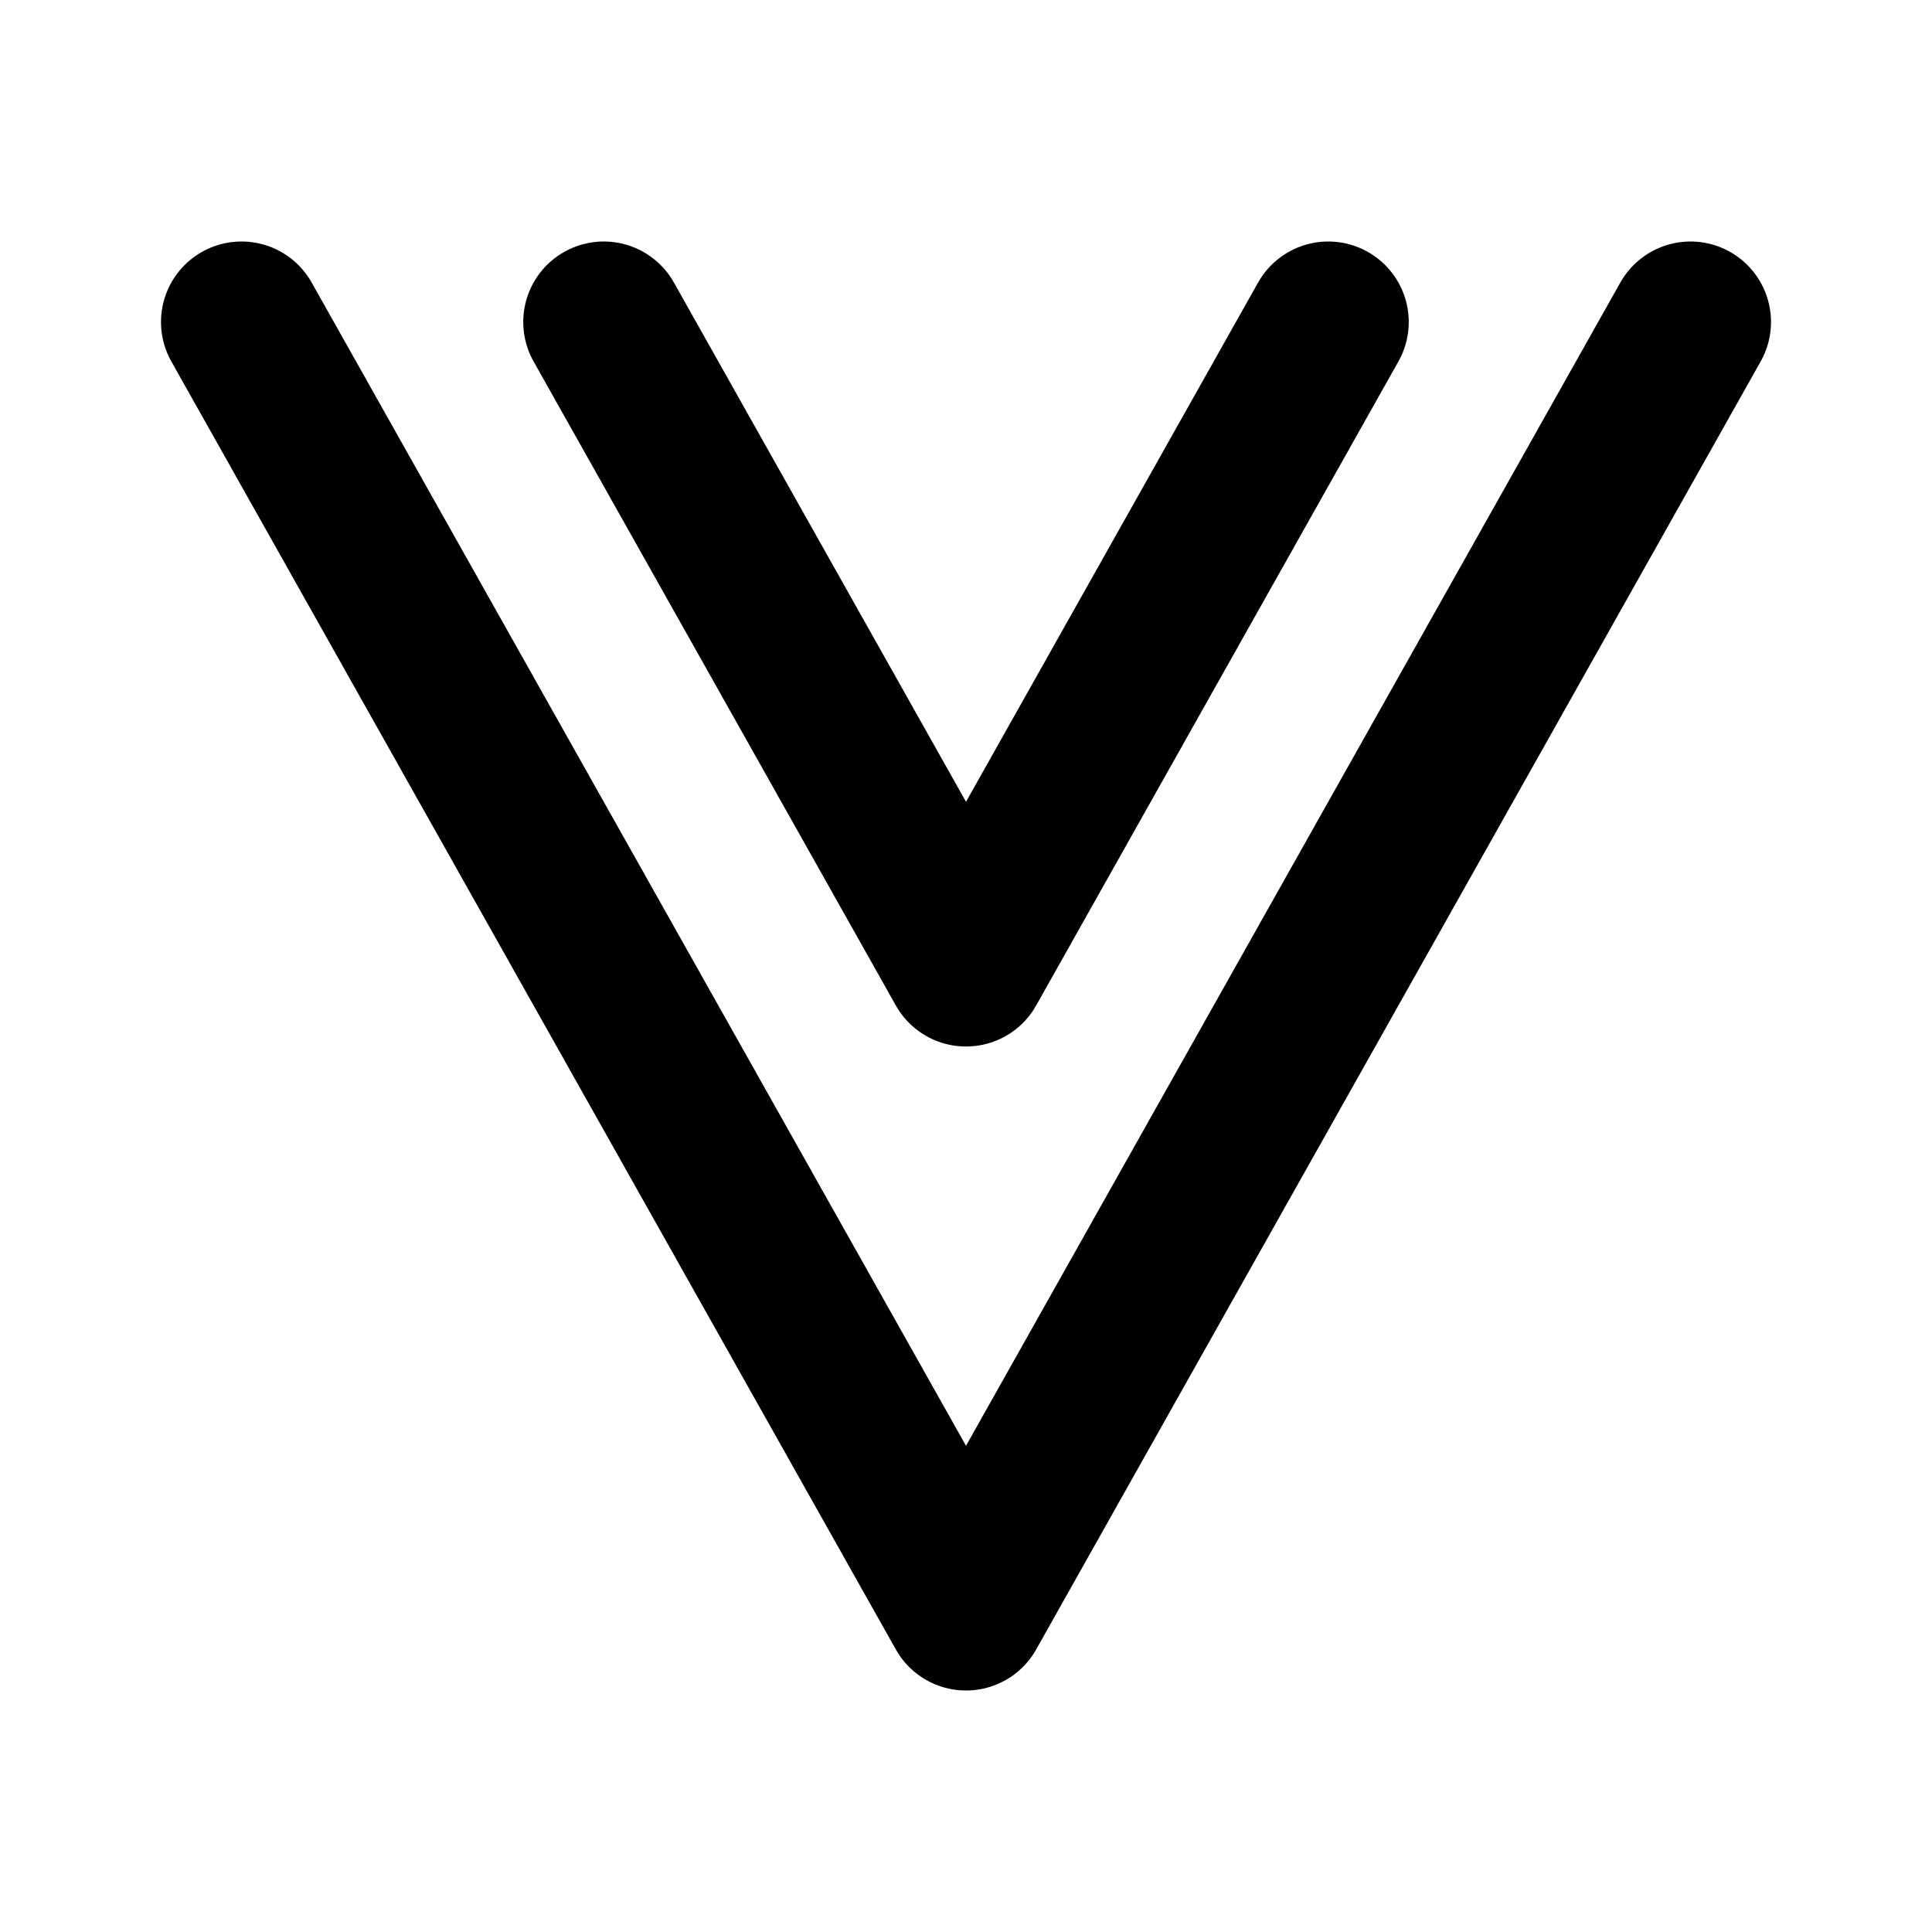
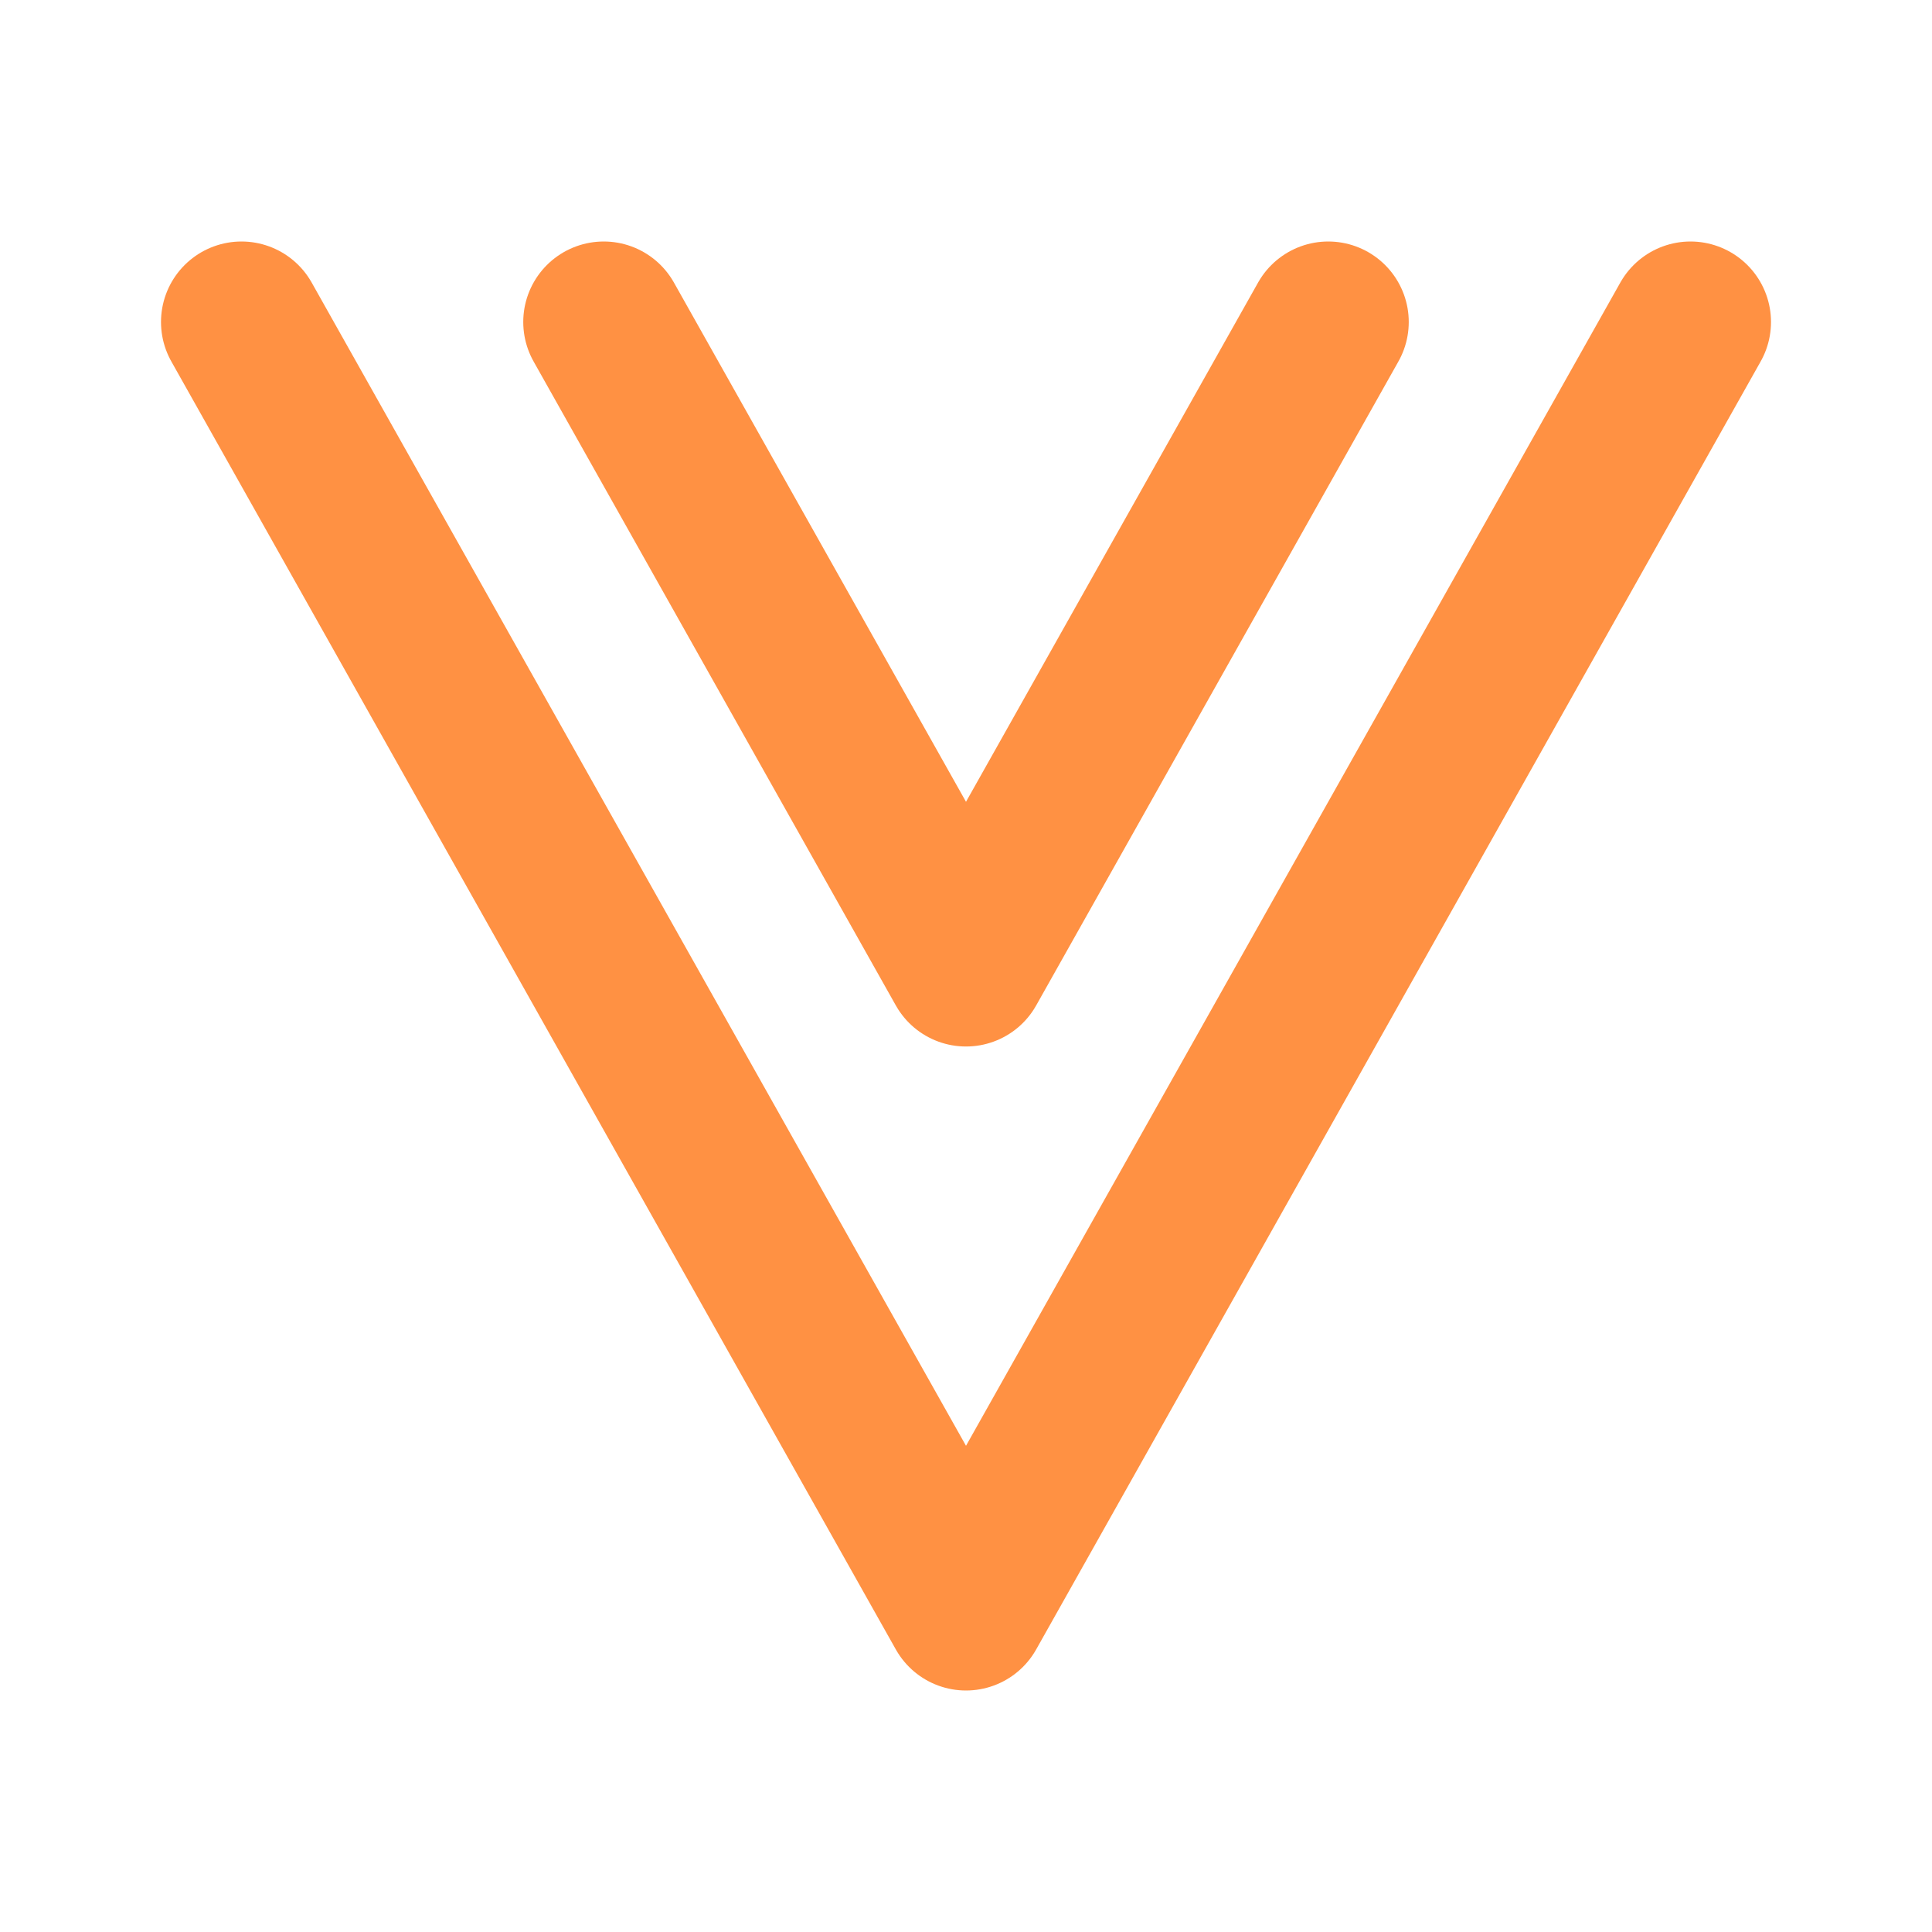
<svg xmlns="http://www.w3.org/2000/svg" width="32" height="32" viewBox="0 0 24 24">
-   <g fill="none" stroke="currentColor" stroke-linecap="round" stroke-linejoin="round" stroke-width="2">
+   <g fill="none" stroke="#ff9143" stroke-linecap="round" stroke-linejoin="round" stroke-width="2">
    <path d="M16.5 4L12 12L7.5 4" />
    <path d="m3 4l9 16l9-16" />
  </g>
</svg>
